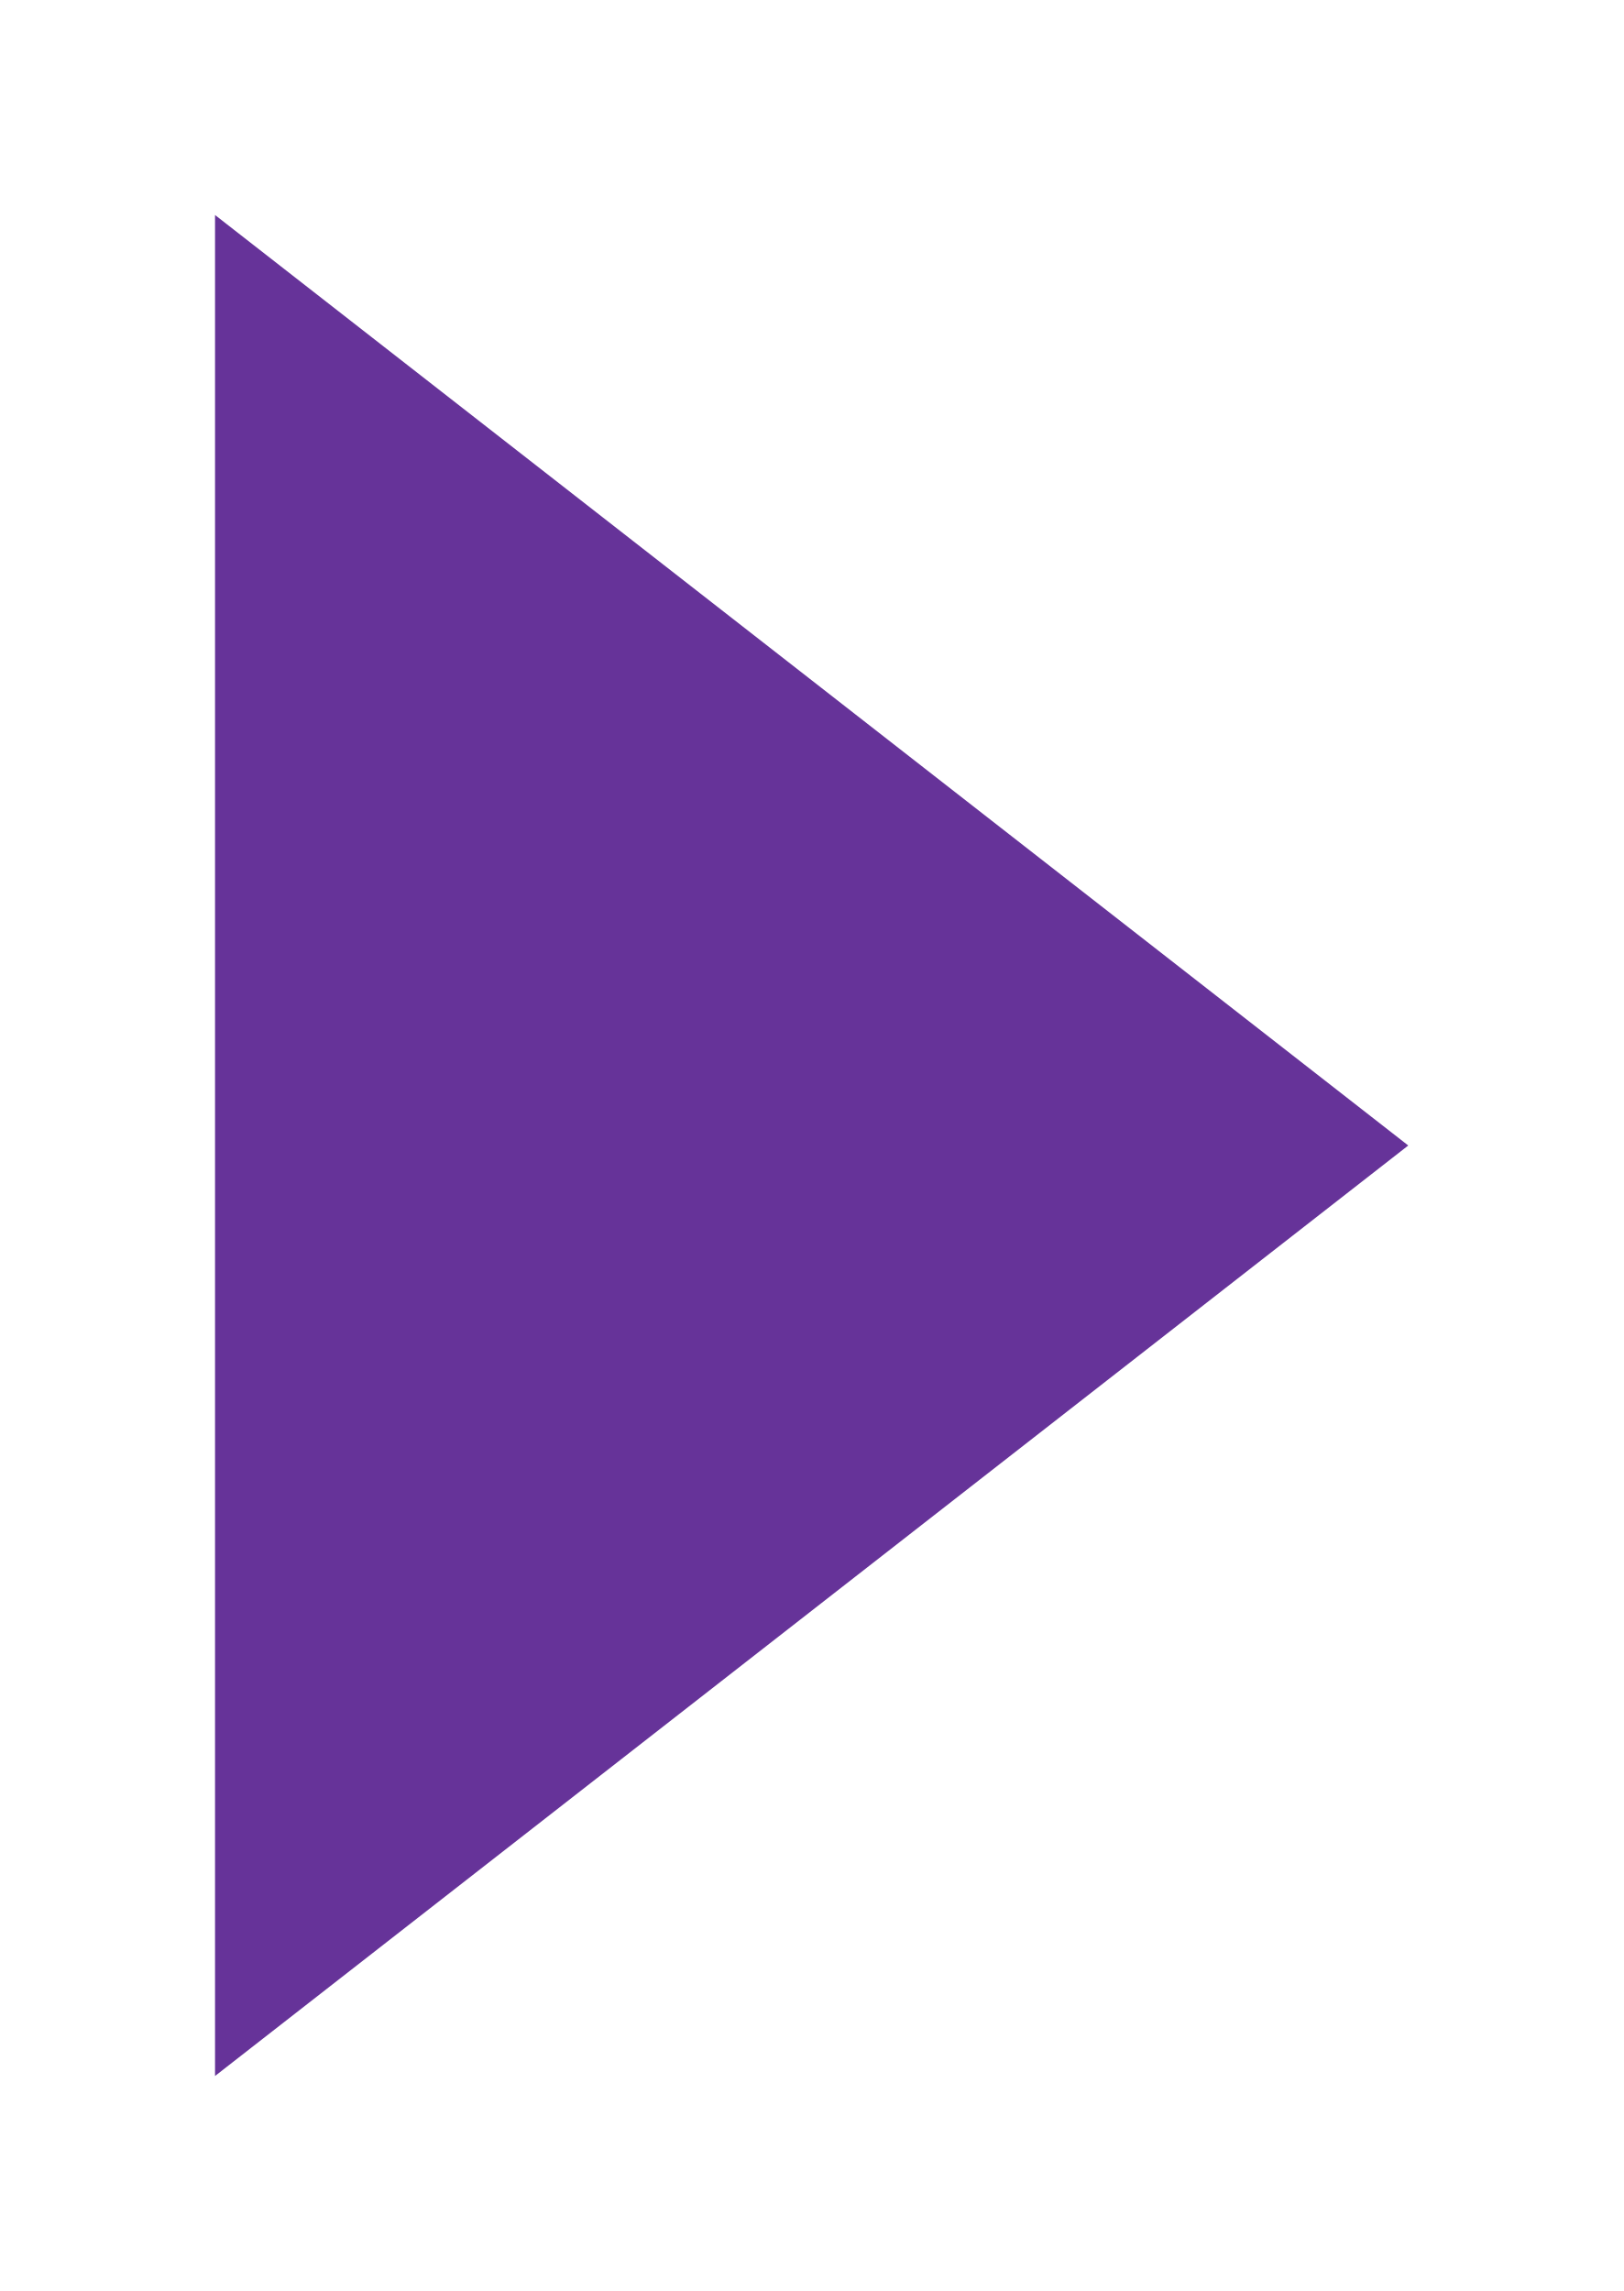
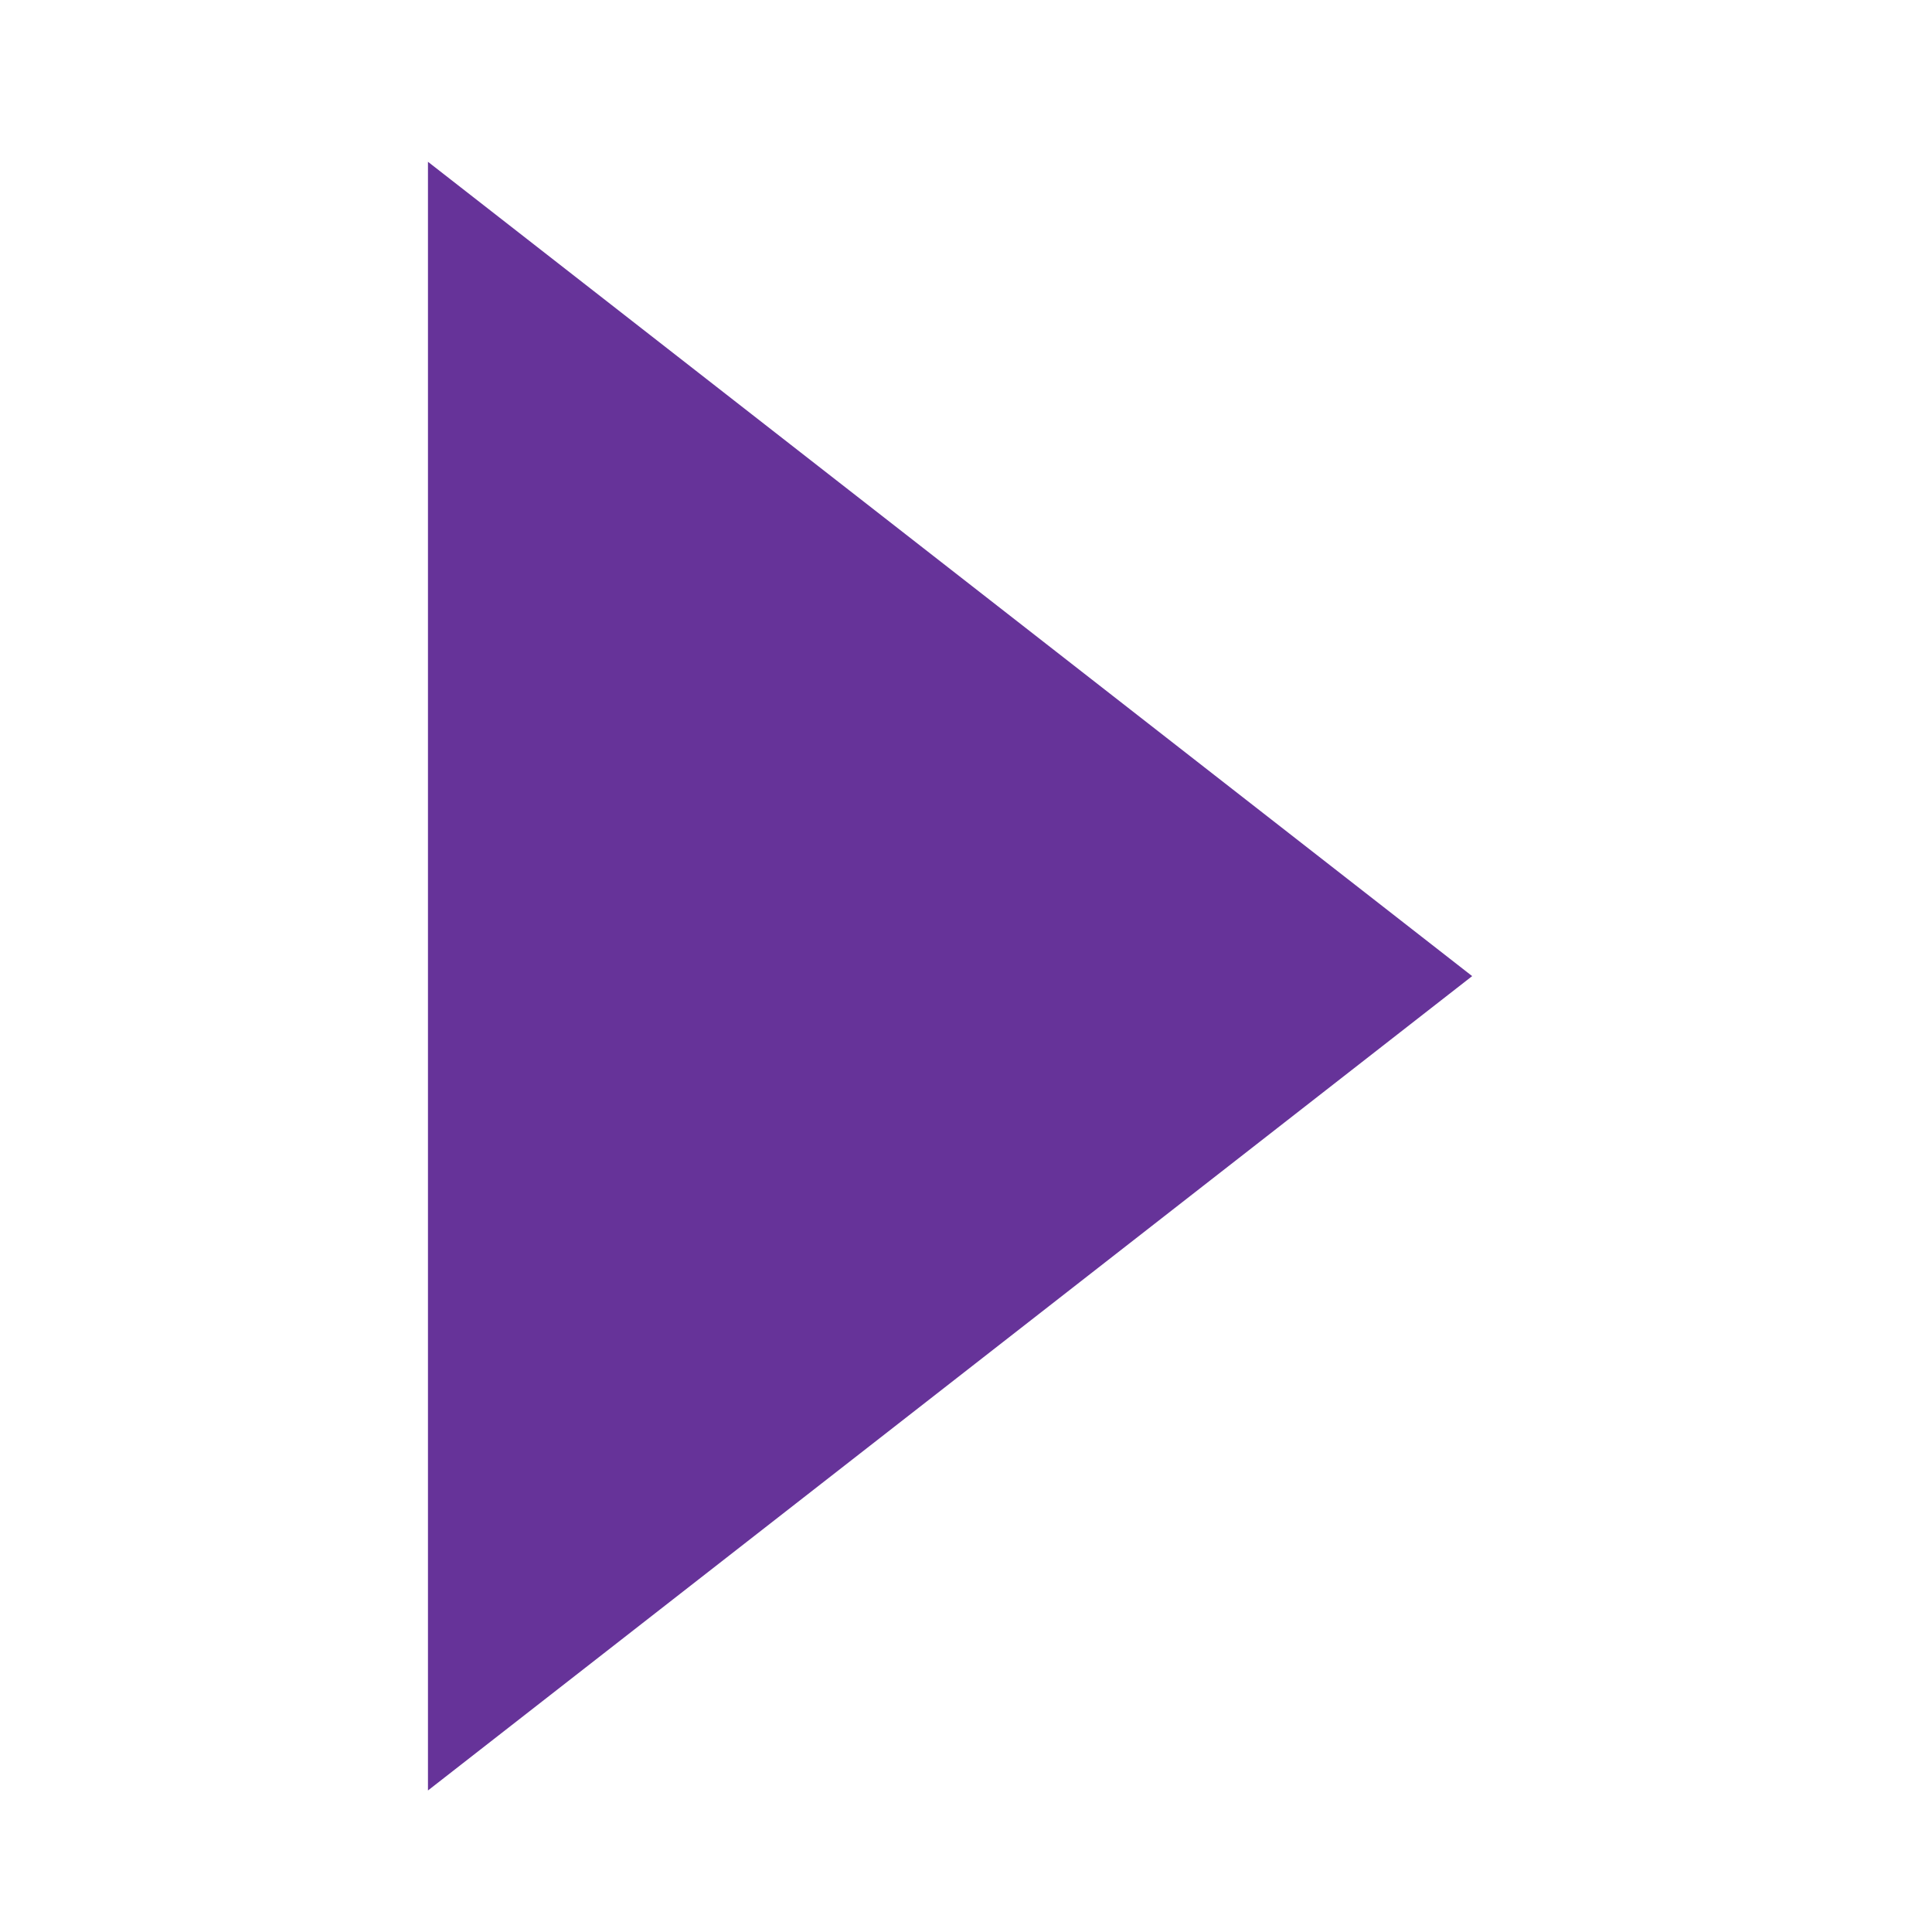
- <svg xmlns="http://www.w3.org/2000/svg" id="svg8" version="1.1" viewBox="0 0 150.978 213.097" height="213.097mm" width="150.978mm">
+ <svg xmlns="http://www.w3.org/2000/svg" width="200" height="200" viewBox="0 0 52.917 52.917" version="1.1" id="svg8">
  <defs id="defs2" />
-   <g transform="translate(-11.56692,-42.18962)" id="layer1">
-     <path id="path833" d="M 32.228,63.544 V 233.932 L 141.469,148.738 Z" style="fill:#663399;fill-opacity:1;stroke:#663399;stroke-width:1.323;stroke-linecap:butt;stroke-linejoin:miter;stroke-miterlimit:4;stroke-dasharray:none;stroke-opacity:1" />
+   <g id="layer1" transform="translate(-11.56692,-42.18962)">
+     <path style="fill:#663399;fill-opacity:1;stroke:#663399;stroke-width:0.341;stroke-linecap:butt;stroke-linejoin:miter;stroke-miterlimit:4;stroke-dasharray:none;stroke-opacity:1" d="M 23.459,46.97 V 90.881 L 51.612,68.925 Z" id="path833" />
  </g>
</svg>
